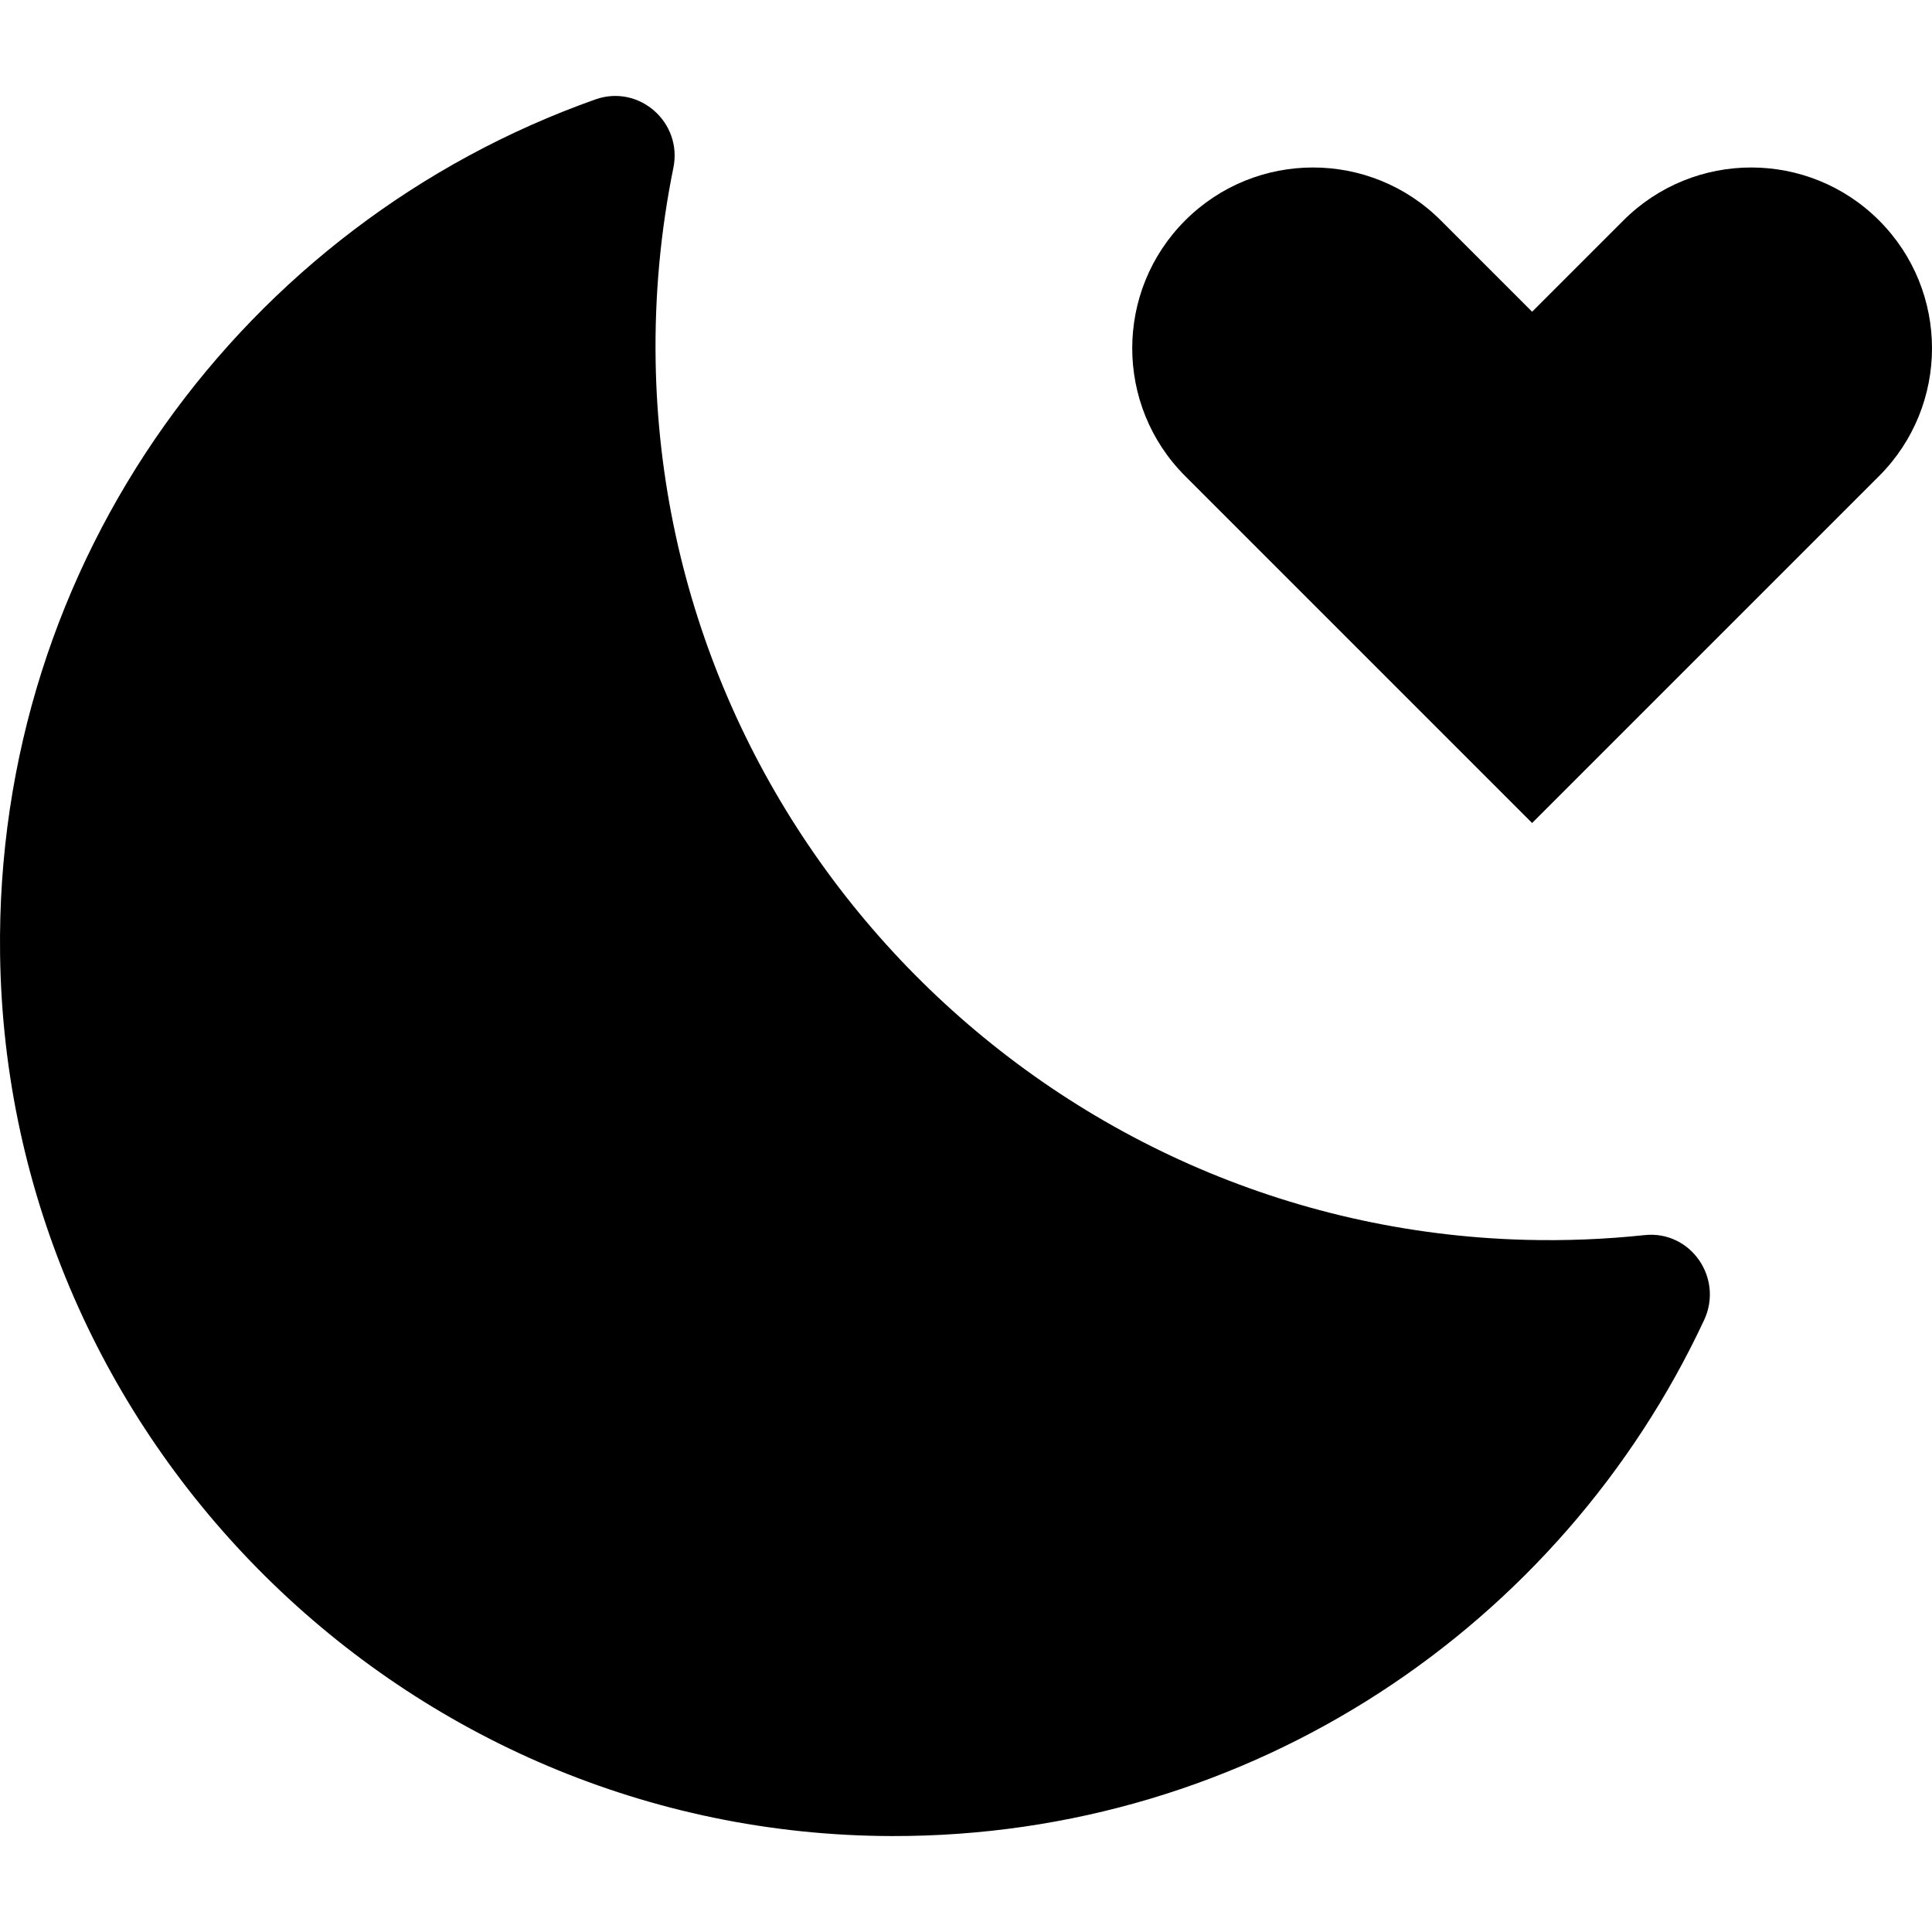
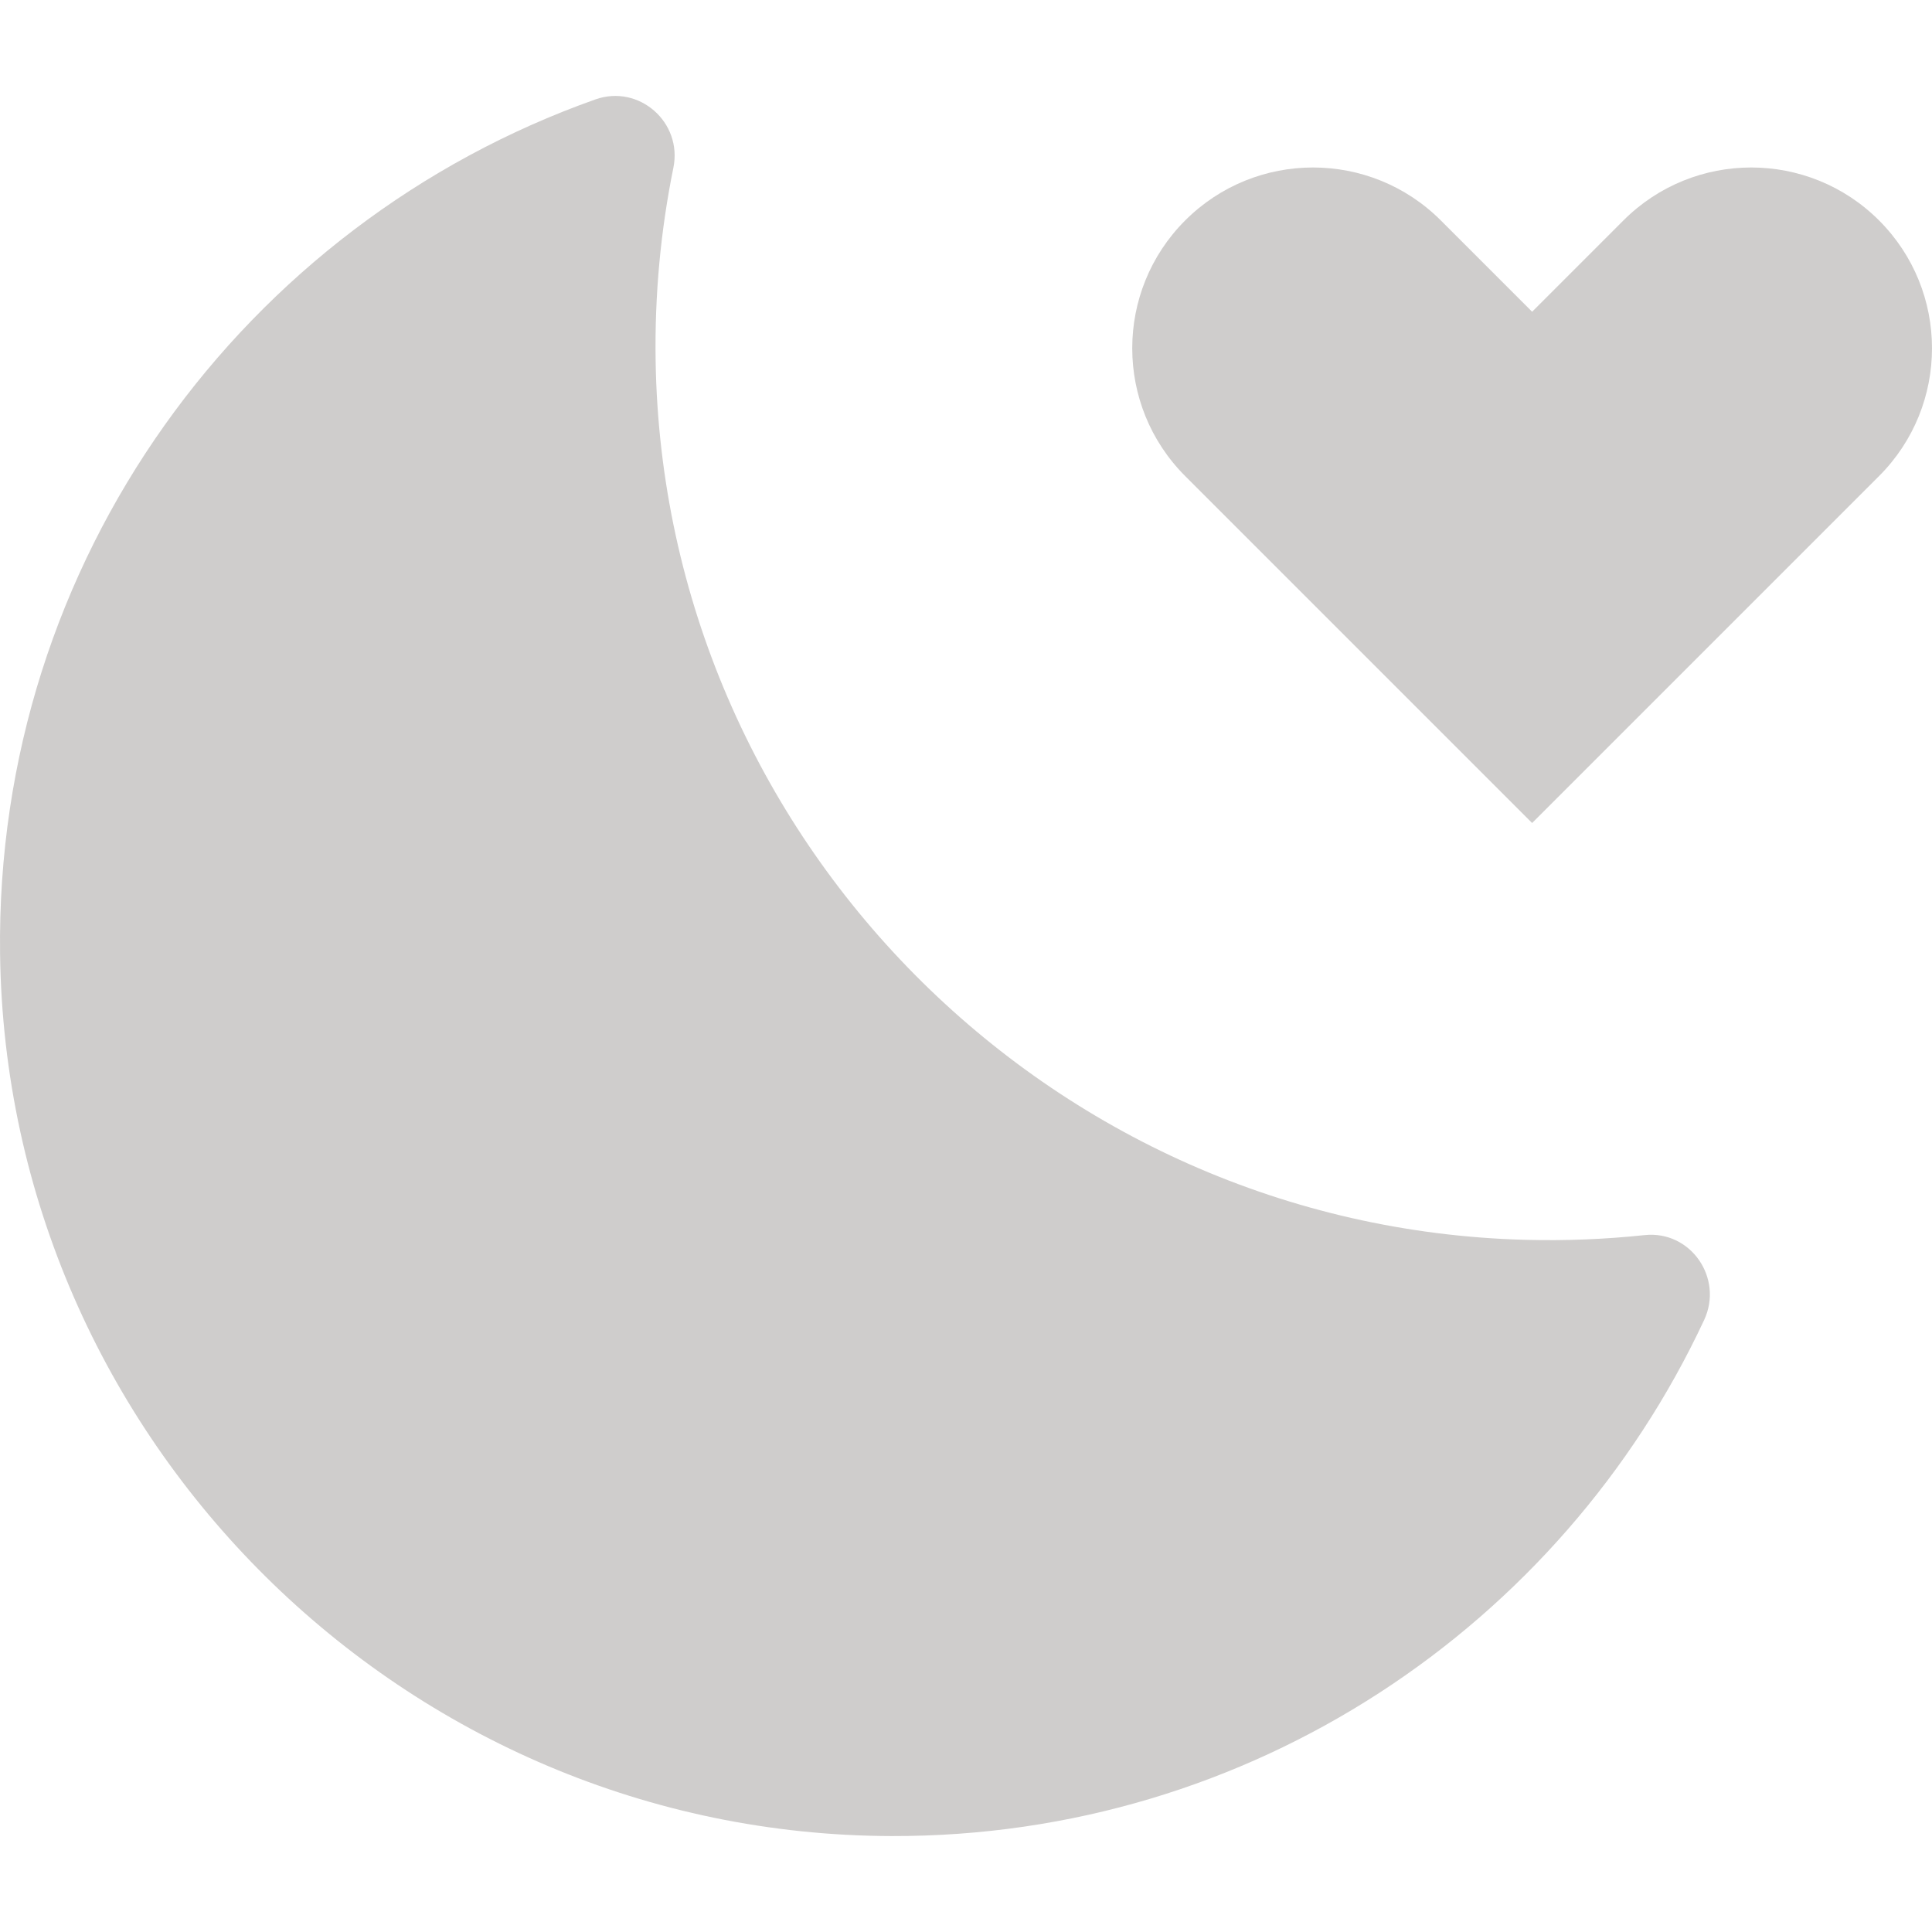
- <svg xmlns="http://www.w3.org/2000/svg" version="1.1" id="Layer_1" x="0px" y="0px" viewBox="0 0 512 512" style="enable-background:new 0 0 512 512;" xml:space="preserve">
+ <svg xmlns="http://www.w3.org/2000/svg" version="1.1" id="Layer_1" x="0px" y="0px" viewBox="0 0 512 512" style="enable-background:new 0 0 512 512;" xml:space="preserve" fill="#cfcdcc">
  <g>
    <g>
      <path d="M497.97,58.417c-18.708-18.708-49.039-18.708-67.747,0l-24.194,24.196l-24.196-24.196    c-18.708-18.708-49.039-18.708-67.747,0c-18.708,18.708-18.708,49.039,0,67.747l91.942,91.941l91.941-91.941    C516.677,107.456,516.677,77.125,497.97,58.417z" />
    </g>
  </g>
  <g>
    <g>
      <path d="M435.822,327.317c-10.36,1.101-20.917,1.535-31.634,1.249c-126.311-3.367-228.399-106.56-230.439-232.9    c-0.284-17.572,1.355-34.712,4.709-51.229c2.442-12.016-9.112-22.184-20.671-18.09C64.926,59.233-1.33,148.379,0.02,252.821    C1.685,381.626,107.43,486.233,236.246,486.575c95.308,0.253,177.542-55.787,215.36-136.739    C456.807,338.703,448.039,326.019,435.822,327.317z" />
    </g>
  </g>
  <g>
</g>
  <g>
</g>
  <g>
</g>
  <g>
</g>
  <g>
</g>
  <g>
</g>
  <g>
</g>
  <g>
</g>
  <g>
</g>
  <g>
</g>
  <g>
</g>
  <g>
</g>
  <g>
</g>
  <g>
</g>
  <g>
</g>
</svg>
